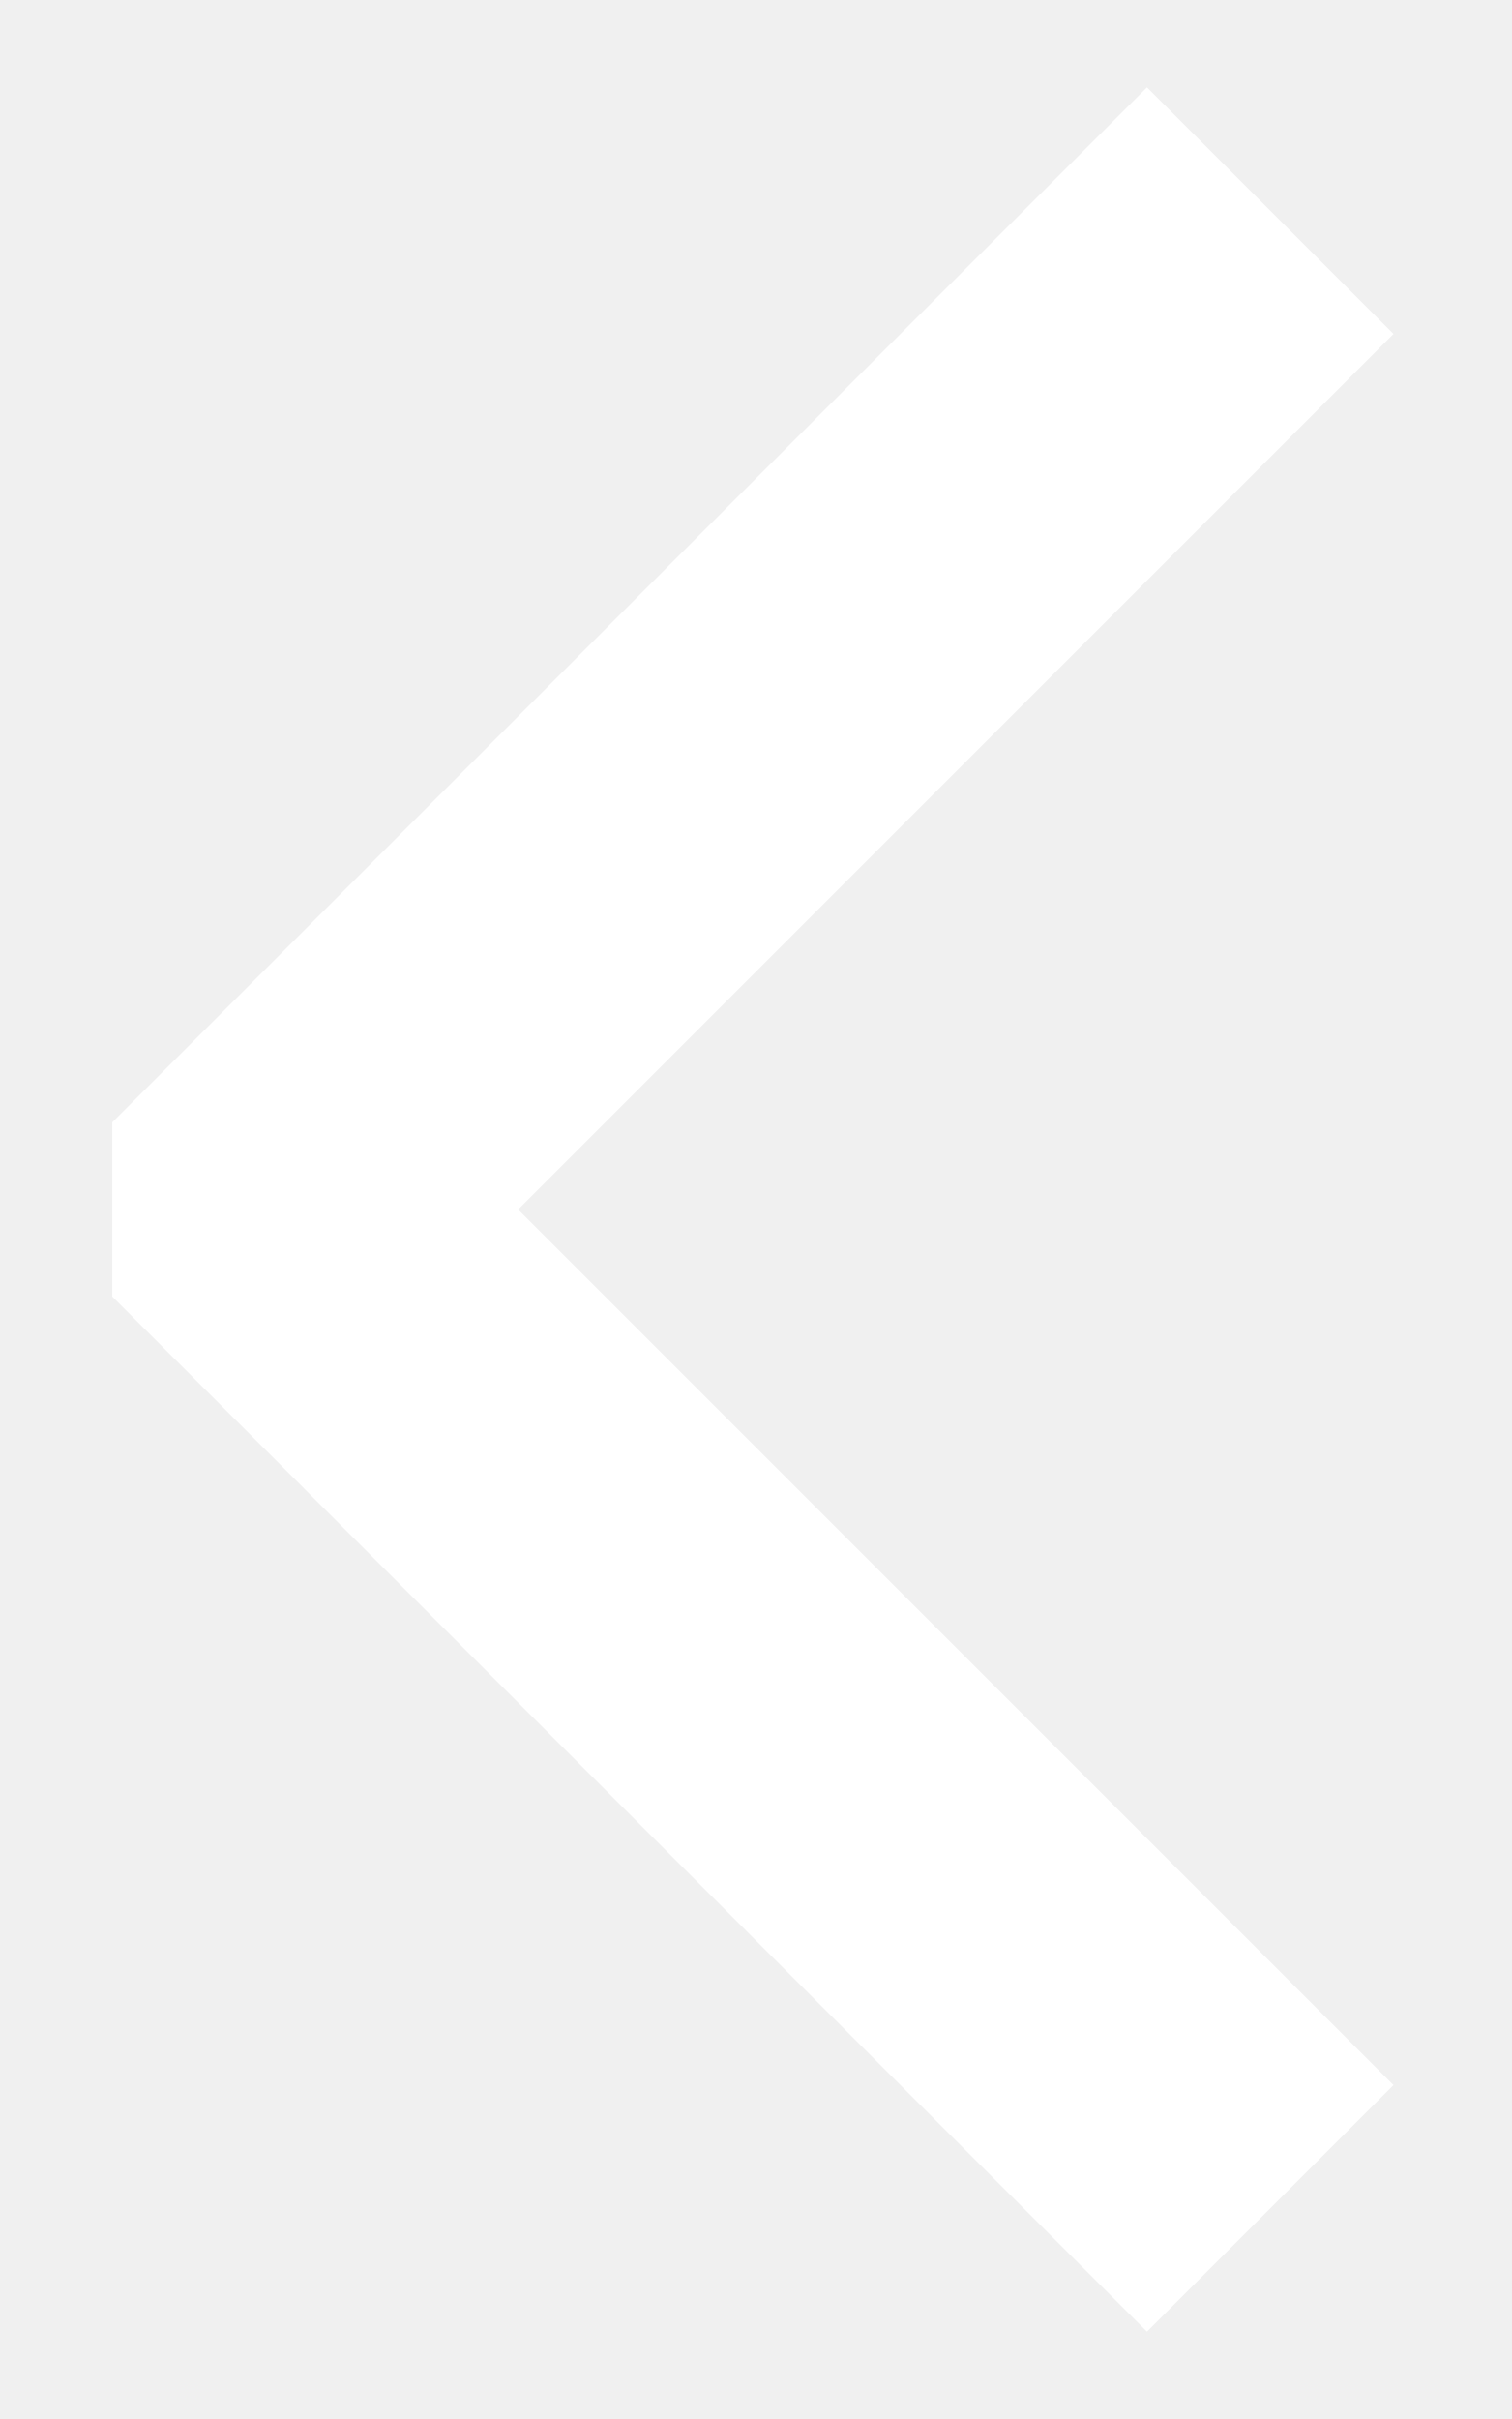
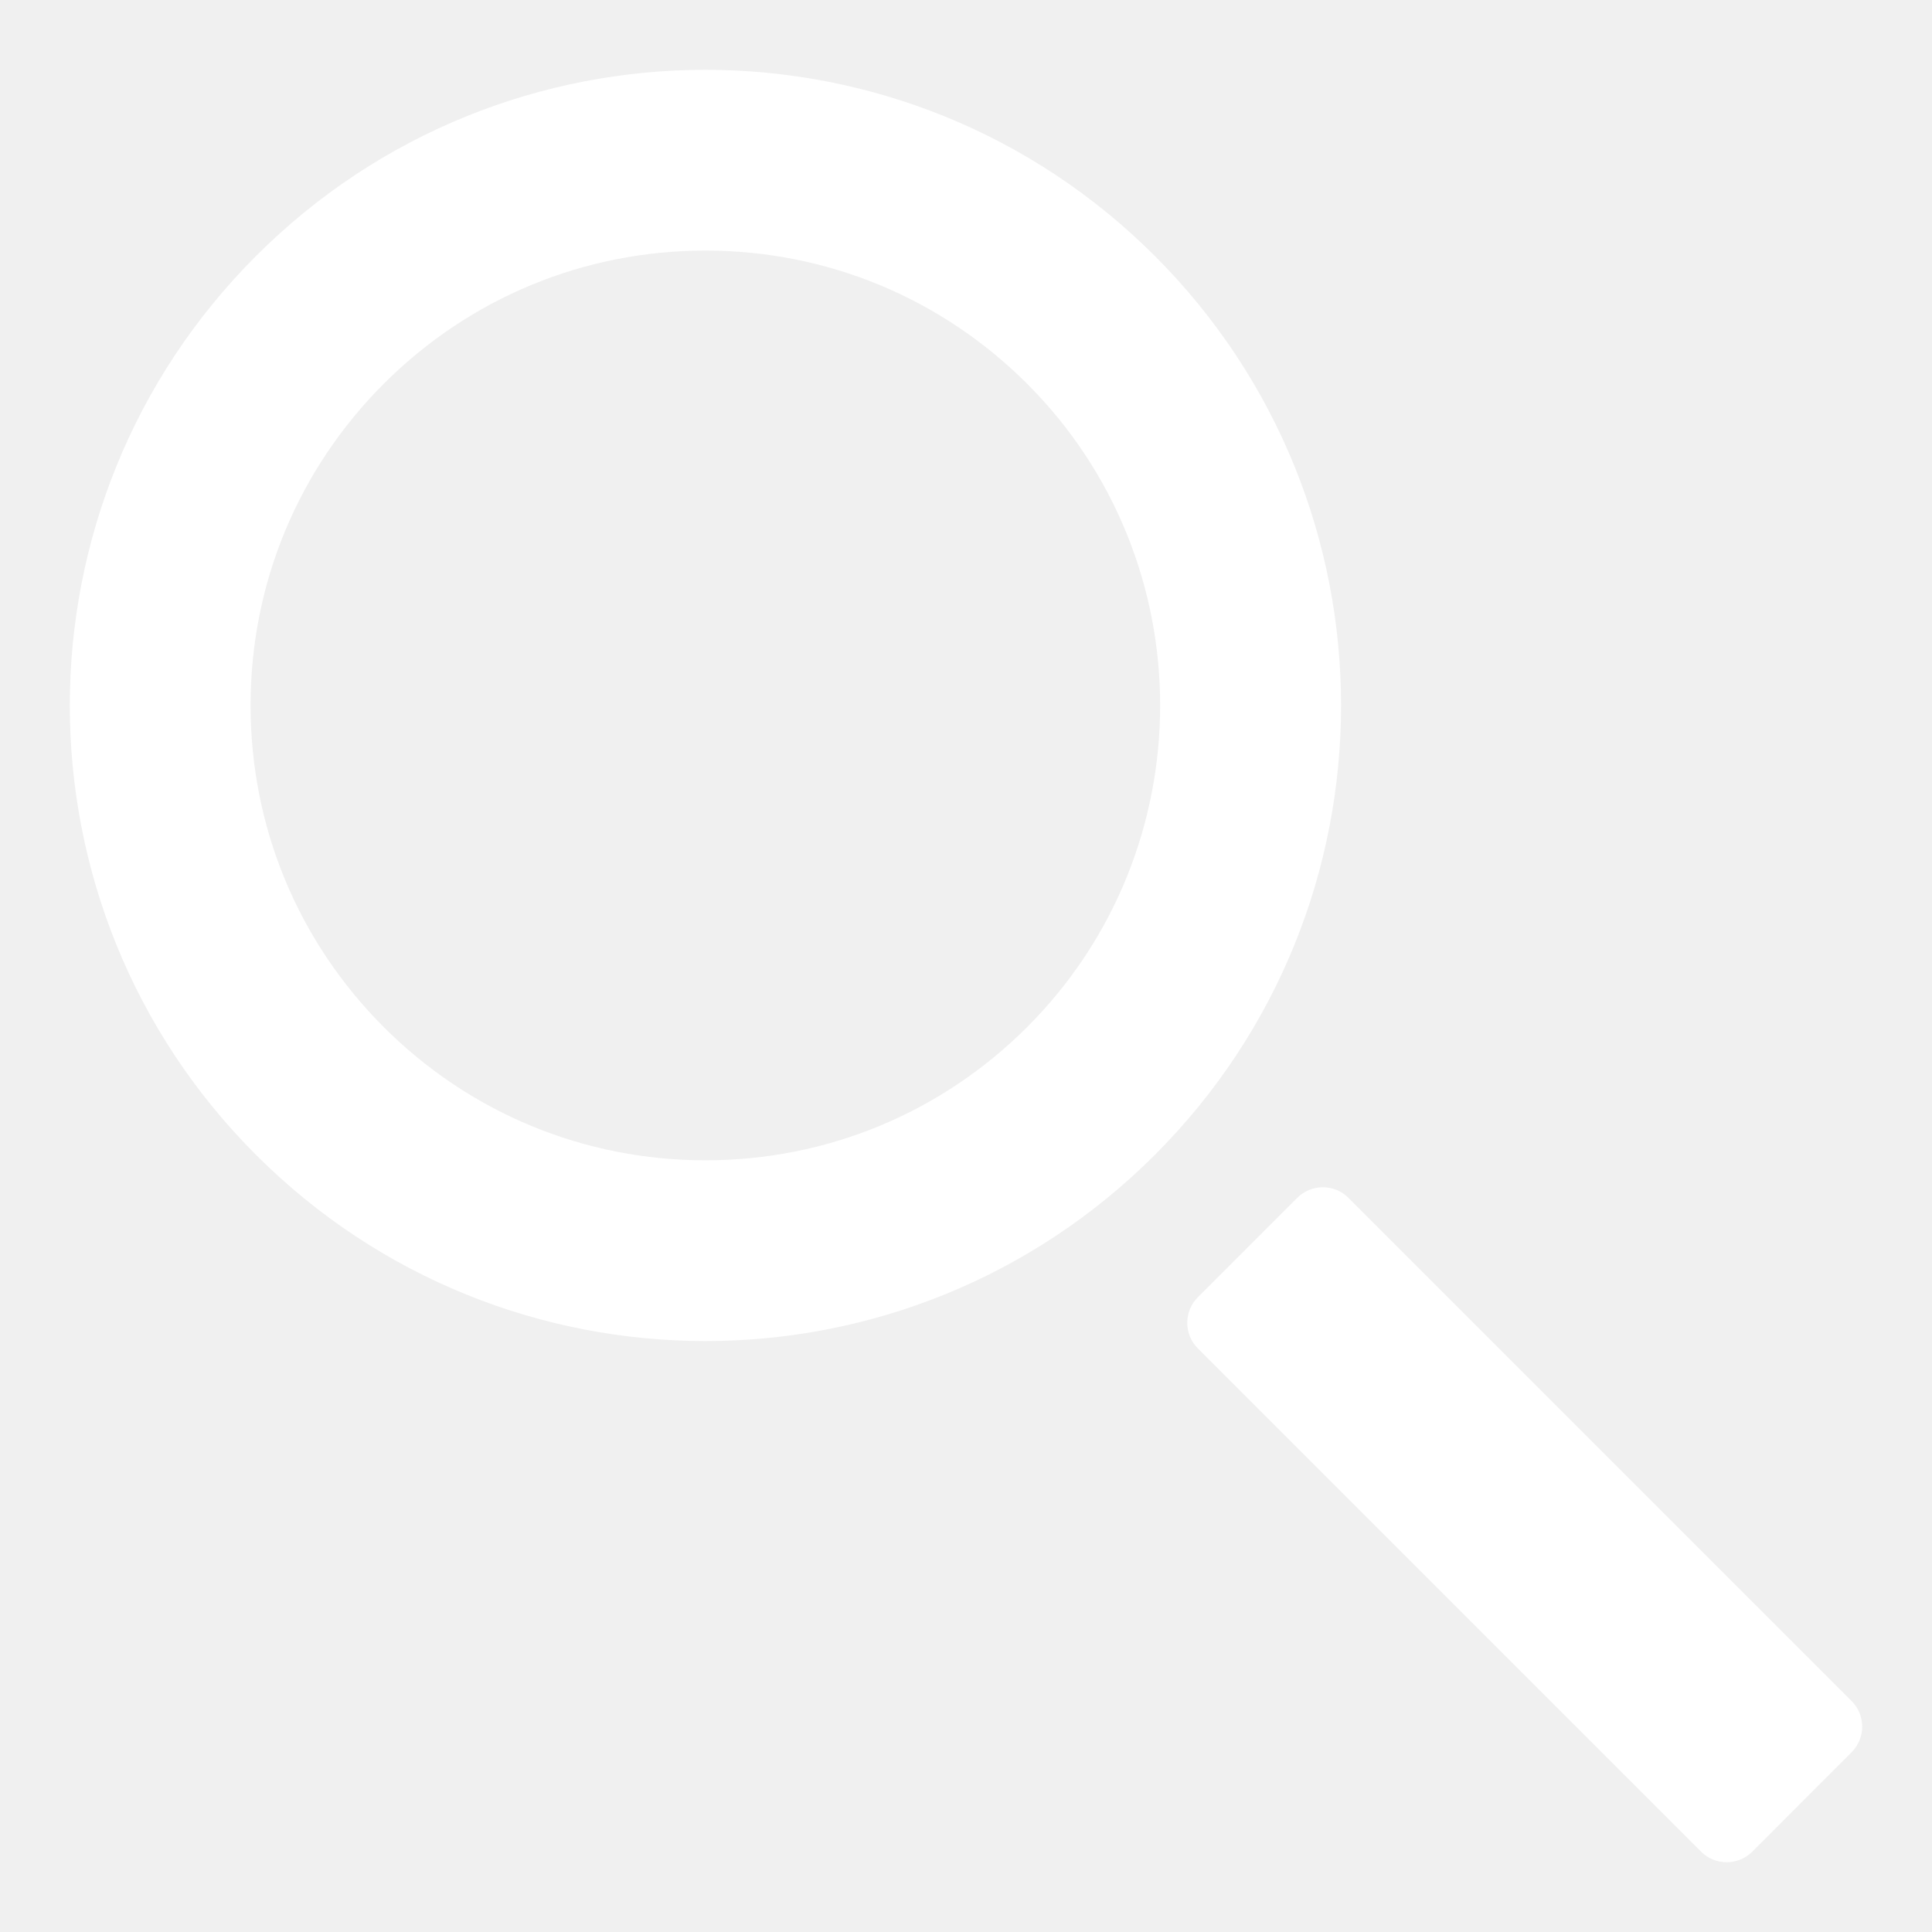
- <svg xmlns="http://www.w3.org/2000/svg" width="10px" height="16px" viewBox="0 0 10 16" version="1.1">
+ <svg xmlns="http://www.w3.org/2000/svg" width="16px" height="16px" viewBox="0 0 16 16" version="1.1">
  <g id="Page-1" stroke="none" stroke-width="1" fill="none" fill-rule="evenodd">
-     <g id="Sales-leads" transform="translate(-1217, -13)">
+     <g id="Sales-leads" transform="translate(-102, -13)">
      <g id="menubar/desktop/default" transform="translate(0, -1)">
-         <g id="_internal/menubar/timeselector" transform="translate(1212, 11)">
-           <g id="TimeSelector">
-             <g id="icons/DropdownClosed/gray-700" transform="translate(10, 11) scale(-1, 1) translate(-10, -11) translate(0, 1)">
-               <g id="DropdownClosed" transform="translate(10, 10) rotate(-90) translate(-10, -10) ">
-                 <rect id="BoundingBox" x="0" y="0" width="20" height="20" />
-                 <polygon id="Shape" fill="#FFFFFF" points="2.578 7.412 9.424 14.257 10.577 14.257 17.422 7.412 15.791 5.781 10 11.572 4.209 5.781" />
+         <g id="Search" transform="translate(88, 0)">
+           <g id="icons/MagnifyingGlass/gray-700" transform="translate(12, 12)">
+             <g id="MagnifyingGlass">
+               <rect id="BoundingBox" x="0" y="0" width="20" height="20" />
+               <g id="Shape" transform="translate(2.578125, 2.578125)" fill="#FFFFFF">
+                 <path d="M5.264,1.497 C6.27,1.497 7.216,1.889 7.928,2.6 C9.397,4.069 9.397,6.459 7.928,7.928 C7.216,8.639 6.27,9.031 5.264,9.031 C4.258,9.031 3.312,8.639 2.6,7.928 C1.889,7.216 1.497,6.27 1.497,5.264 C1.497,4.258 1.889,3.312 2.6,2.6 C3.312,1.889 4.258,1.497 5.264,1.497 L5.264,1.497 Z M5.264,0 C3.917,0 2.57,0.514 1.542,1.542 C-0.514,3.598 -0.514,6.931 1.542,8.986 C2.57,10.014 3.917,10.528 5.264,10.528 C6.611,10.528 7.958,10.014 8.986,8.986 C11.042,6.93 11.042,3.598 8.986,1.542 C7.958,0.514 6.611,0 5.264,0 L5.264,0 L5.264,0 Z" />
+                 <path d="M14.756,13.509 C14.873,13.626 14.873,13.816 14.756,13.933 L13.933,14.757 C13.817,14.873 13.626,14.873 13.51,14.757 L9.342,10.589 C9.225,10.472 9.225,10.282 9.342,10.165 L10.165,9.342 C10.282,9.225 10.472,9.225 10.589,9.342 L14.756,13.509 L14.756,13.509 Z" />
              </g>
            </g>
          </g>
        </g>
      </g>
    </g>
  </g>
</svg>
